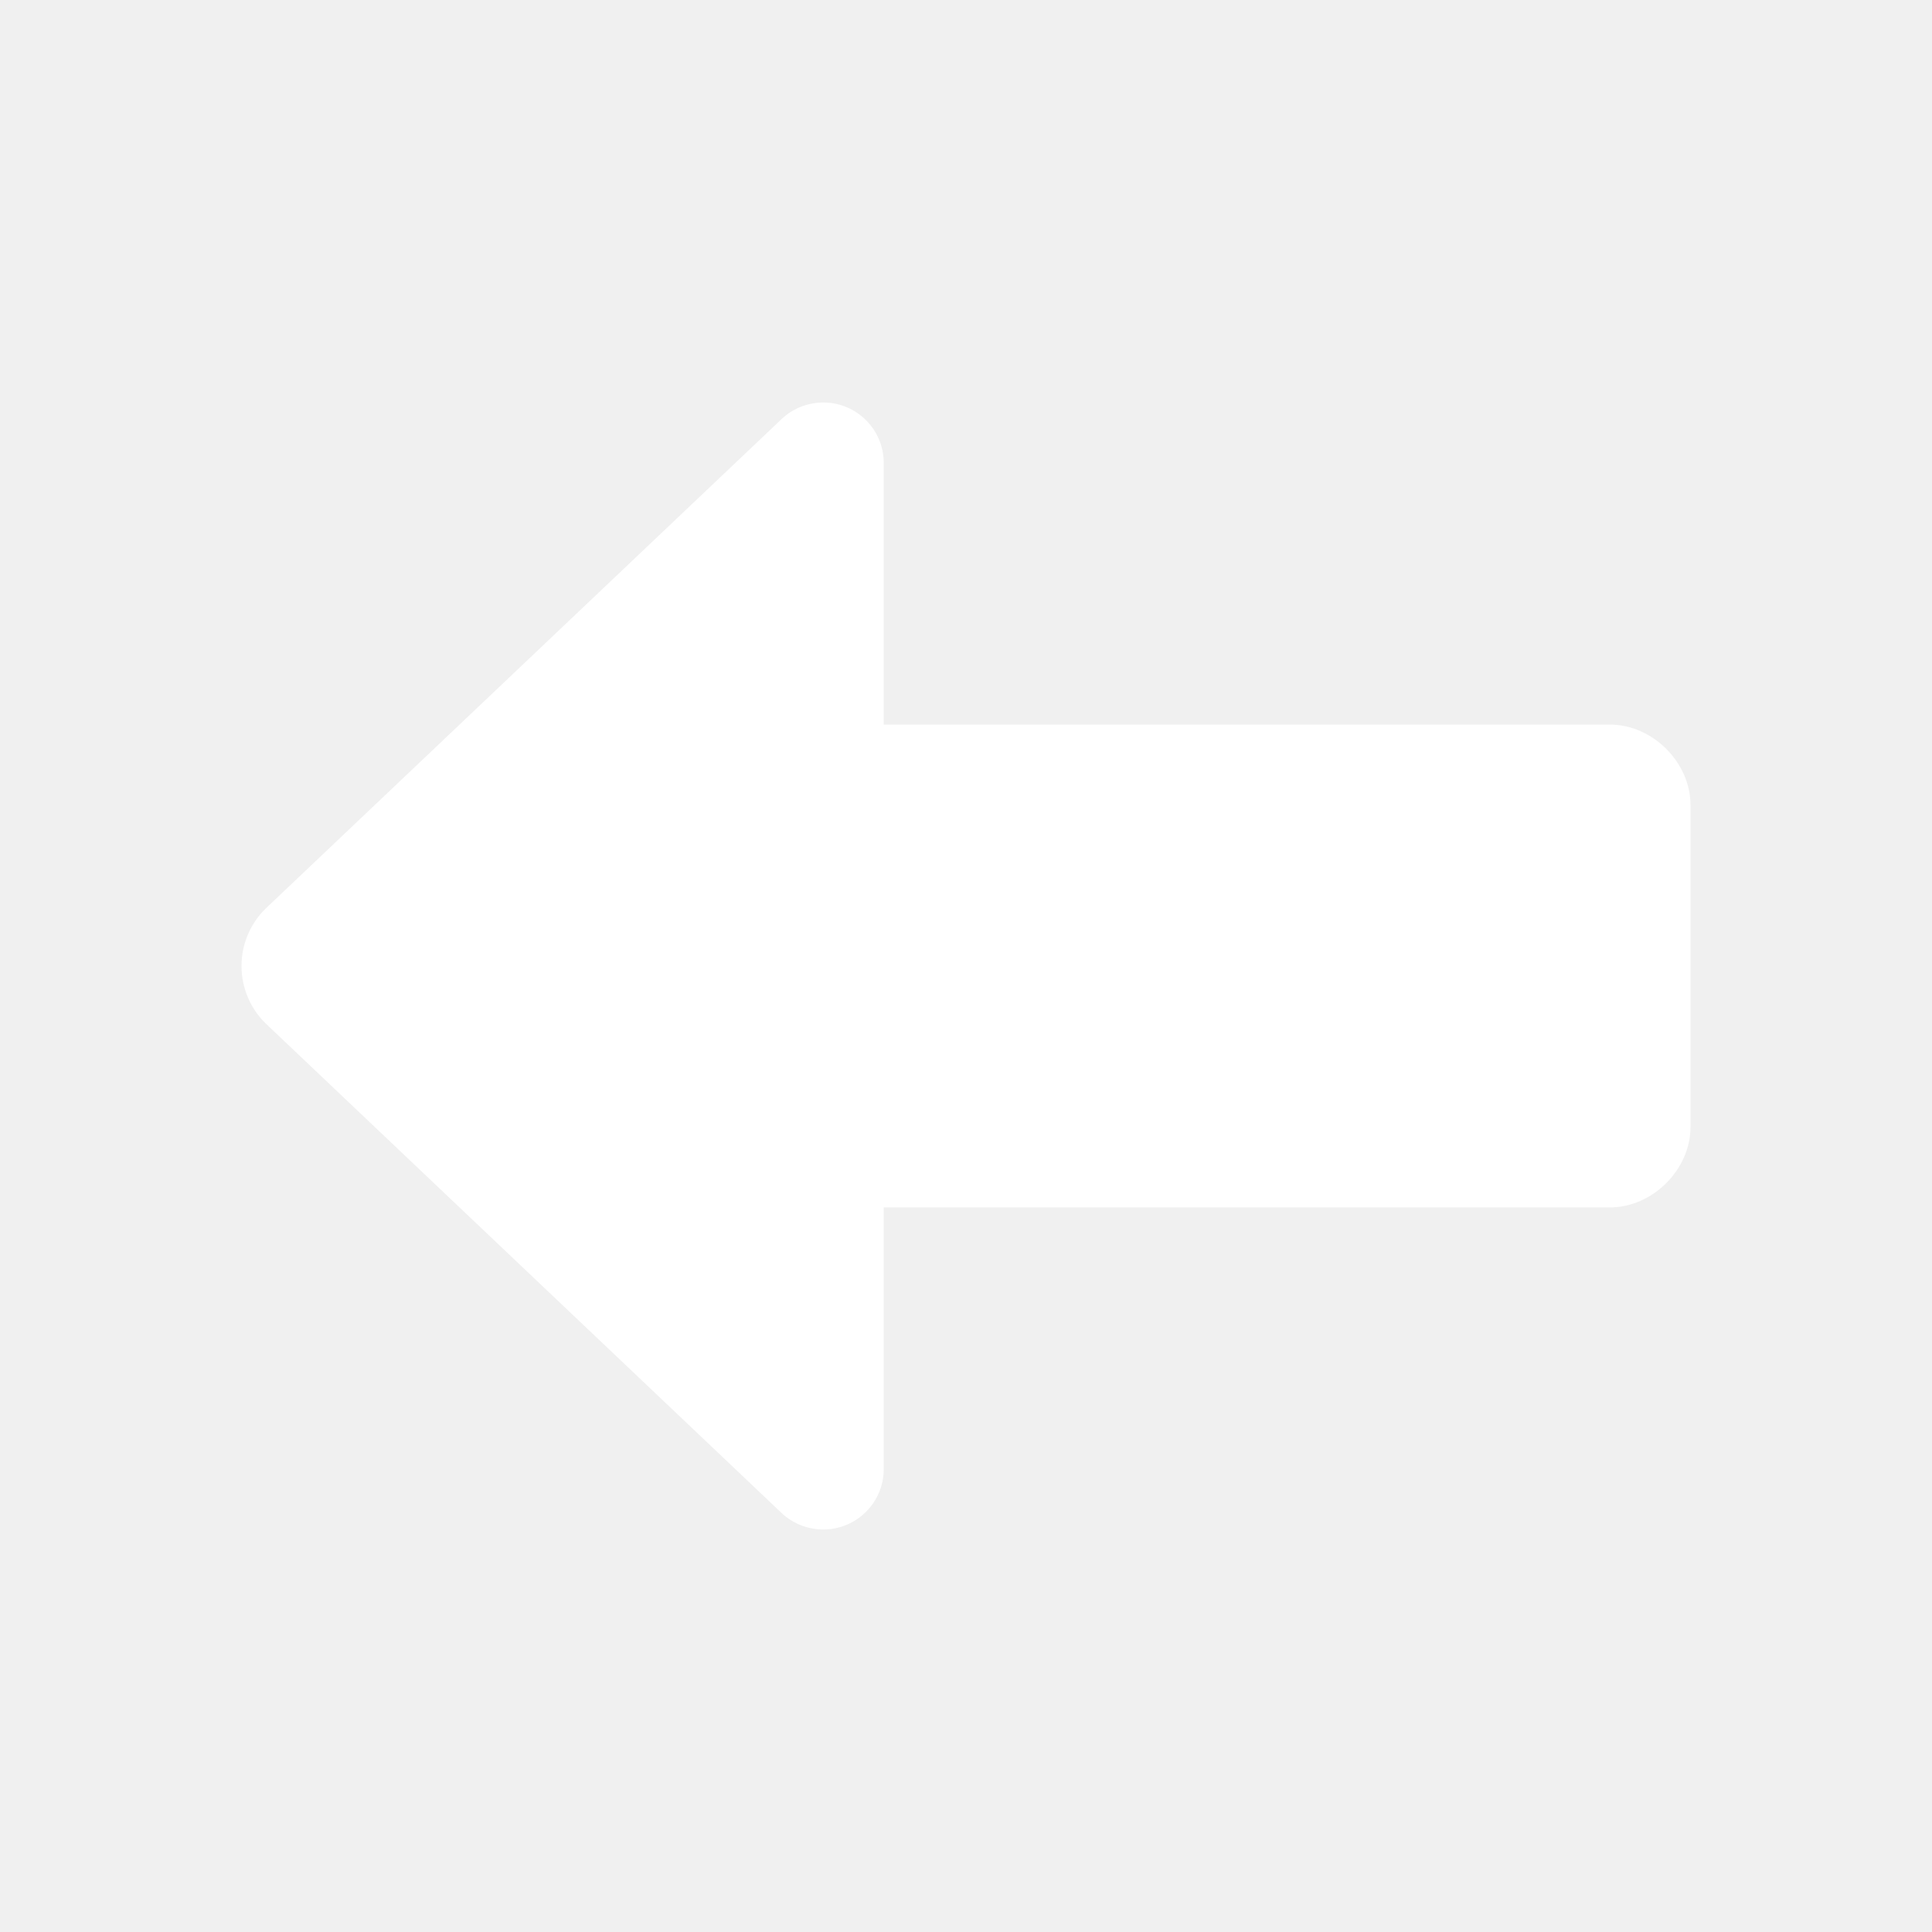
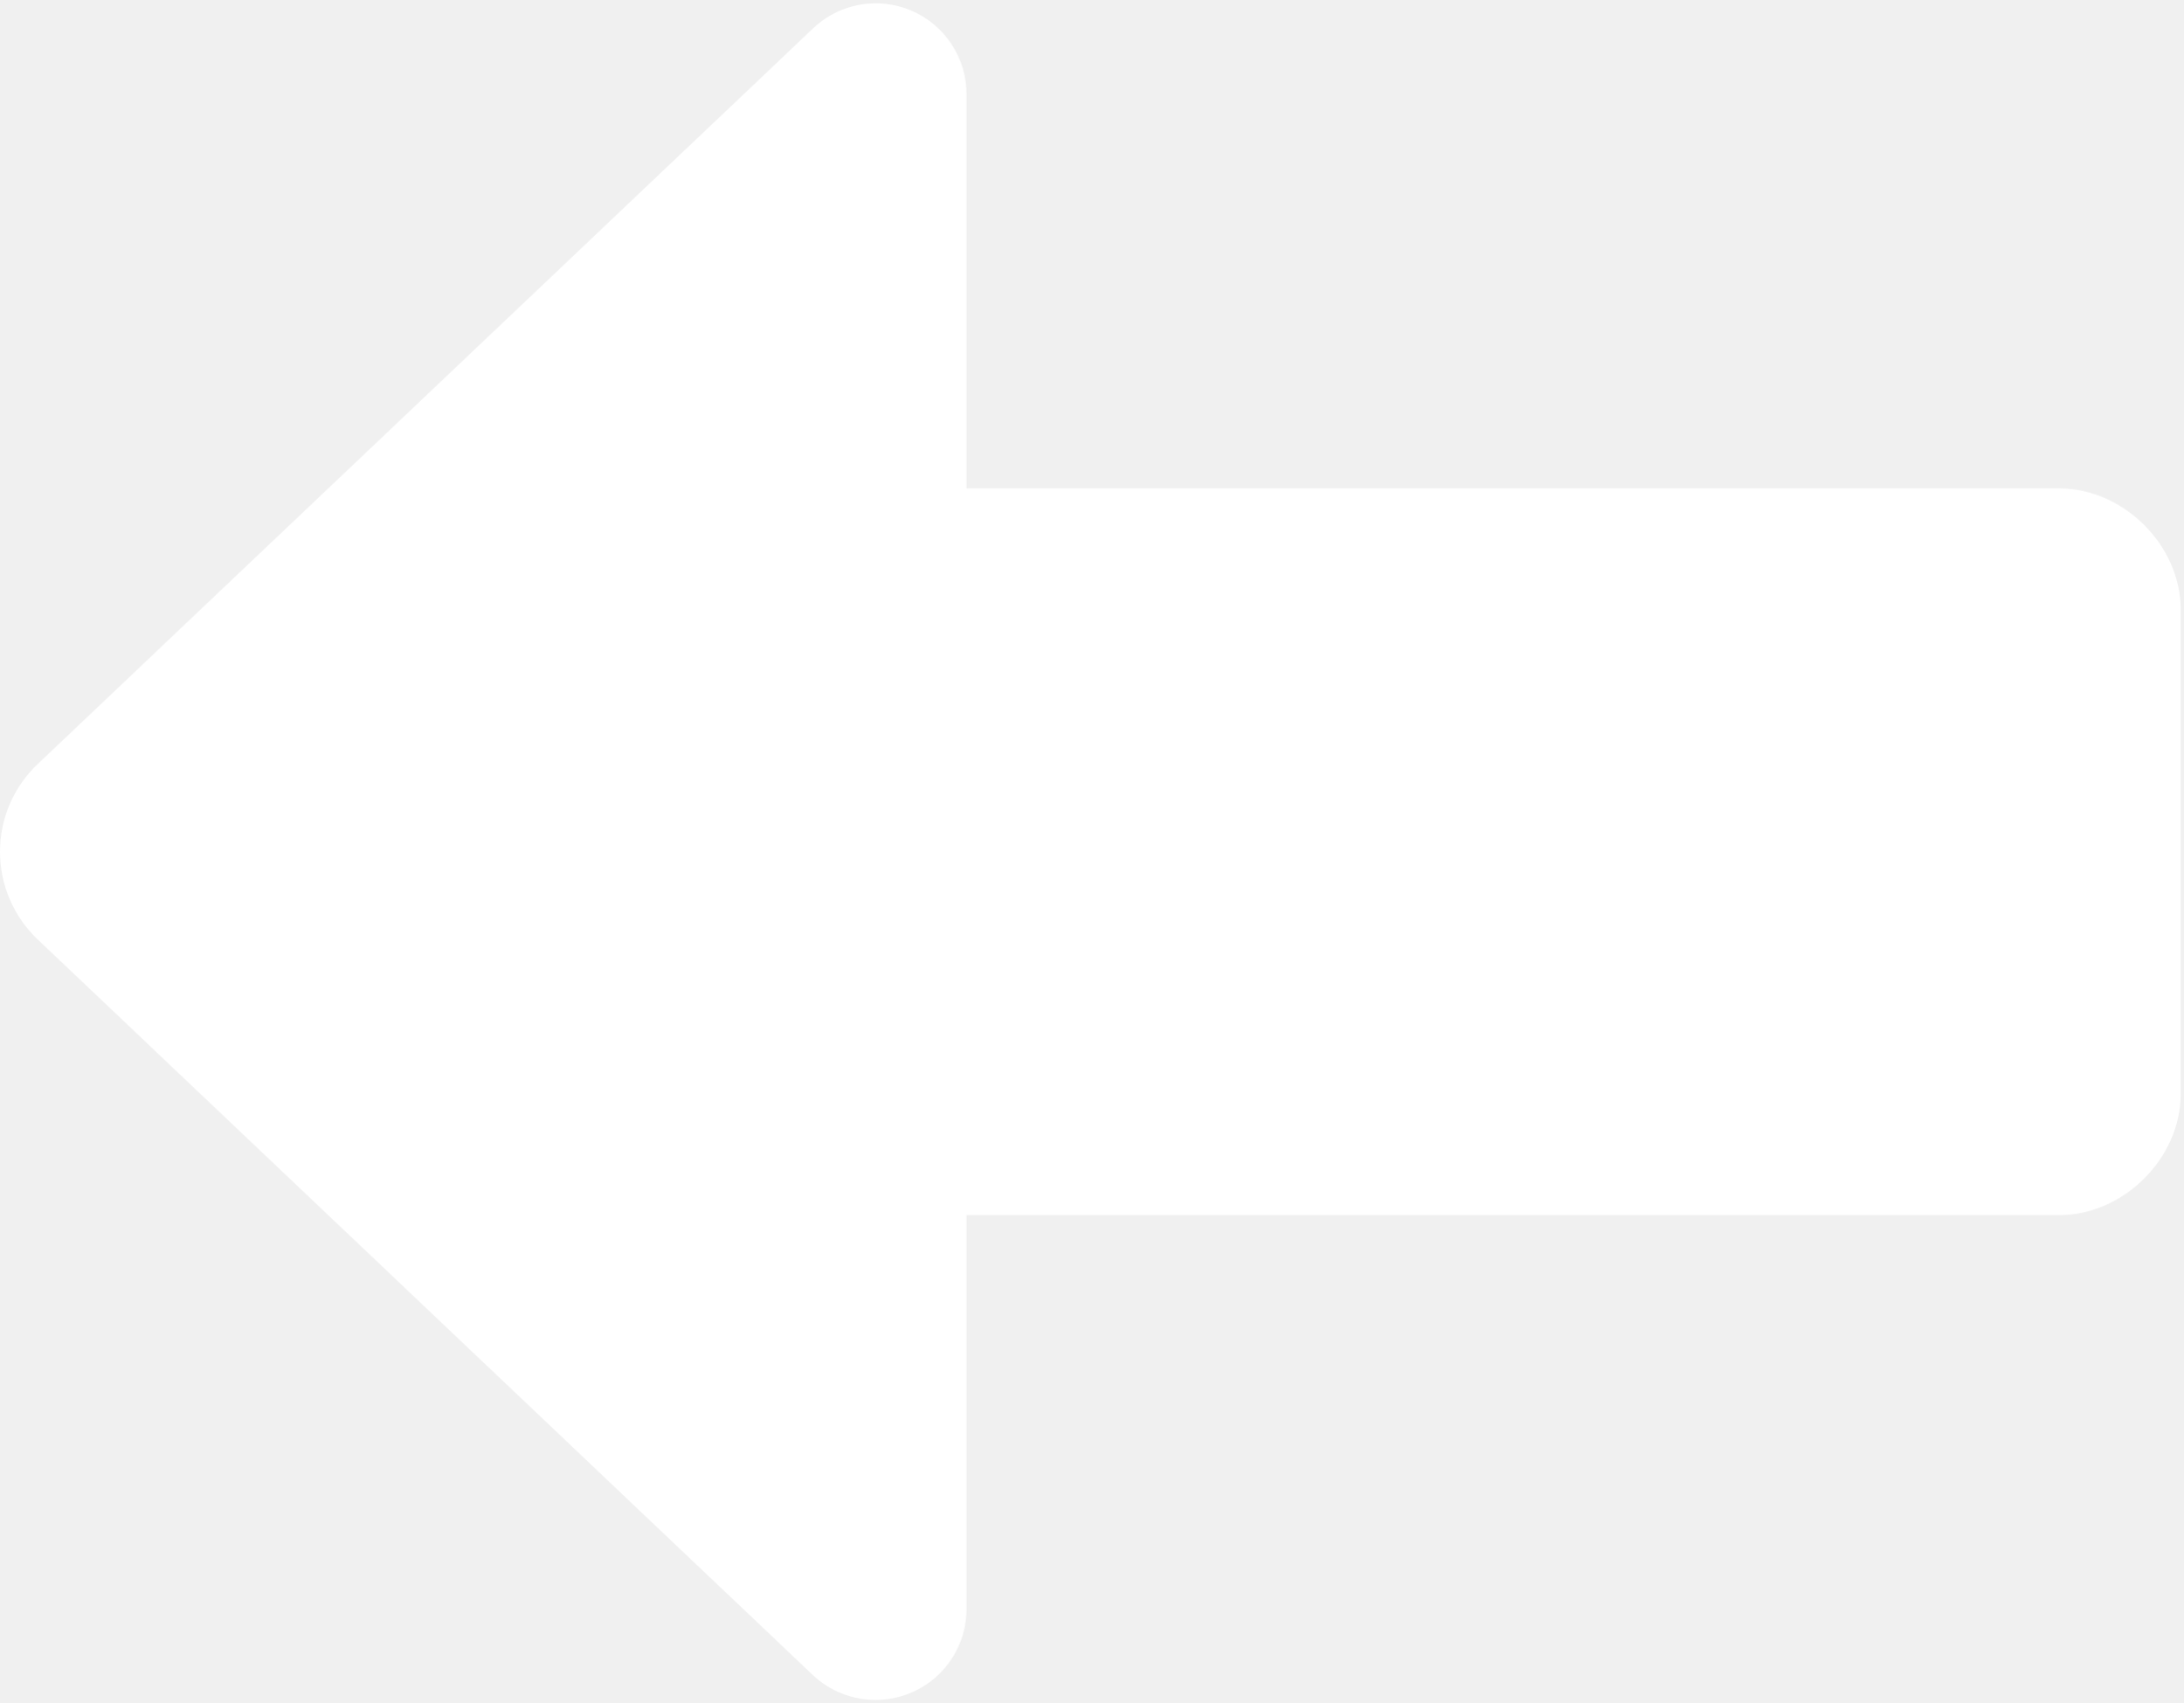
- <svg xmlns="http://www.w3.org/2000/svg" clip-rule="evenodd" fill-rule="evenodd" stroke-linejoin="round" stroke-miterlimit="2" viewBox="0 0 24 24">
-   <path d="m10.978 14.999v3.251c0 .412-.335.75-.752.75-.188 0-.375-.071-.518-.206-1.775-1.685-4.945-4.692-6.396-6.069-.2-.189-.312-.452-.312-.725 0-.274.112-.536.312-.725 1.451-1.377 4.621-4.385 6.396-6.068.143-.136.33-.207.518-.207.417 0 .752.337.752.75v3.251h9.02c.531 0 1.002.47 1.002 1v3.998c0 .53-.471 1-1.002 1z" fill-rule="nonzero" fill="#ffffff" />
+ <svg xmlns="http://www.w3.org/2000/svg" fill-rule="evenodd" stroke-linejoin="round" stroke-miterlimit="2" viewBox="3 4.97 18.02 14.05">
+   <path d="M10.978 14.999v3.251a.75.75 0 0 1-.752.75c-.188 0-.375-.071-.518-.206l-6.396-6.069A1 1 0 0 1 3 12c0-.274.112-.536.312-.725l6.396-6.068a.75.75 0 0 1 1.27.543v3.251h9.02c.531 0 1.002.47 1.002 1v3.998c0 .53-.471 1-1.002 1z" fill-rule="nonzero" fill="#fff" />
</svg>
